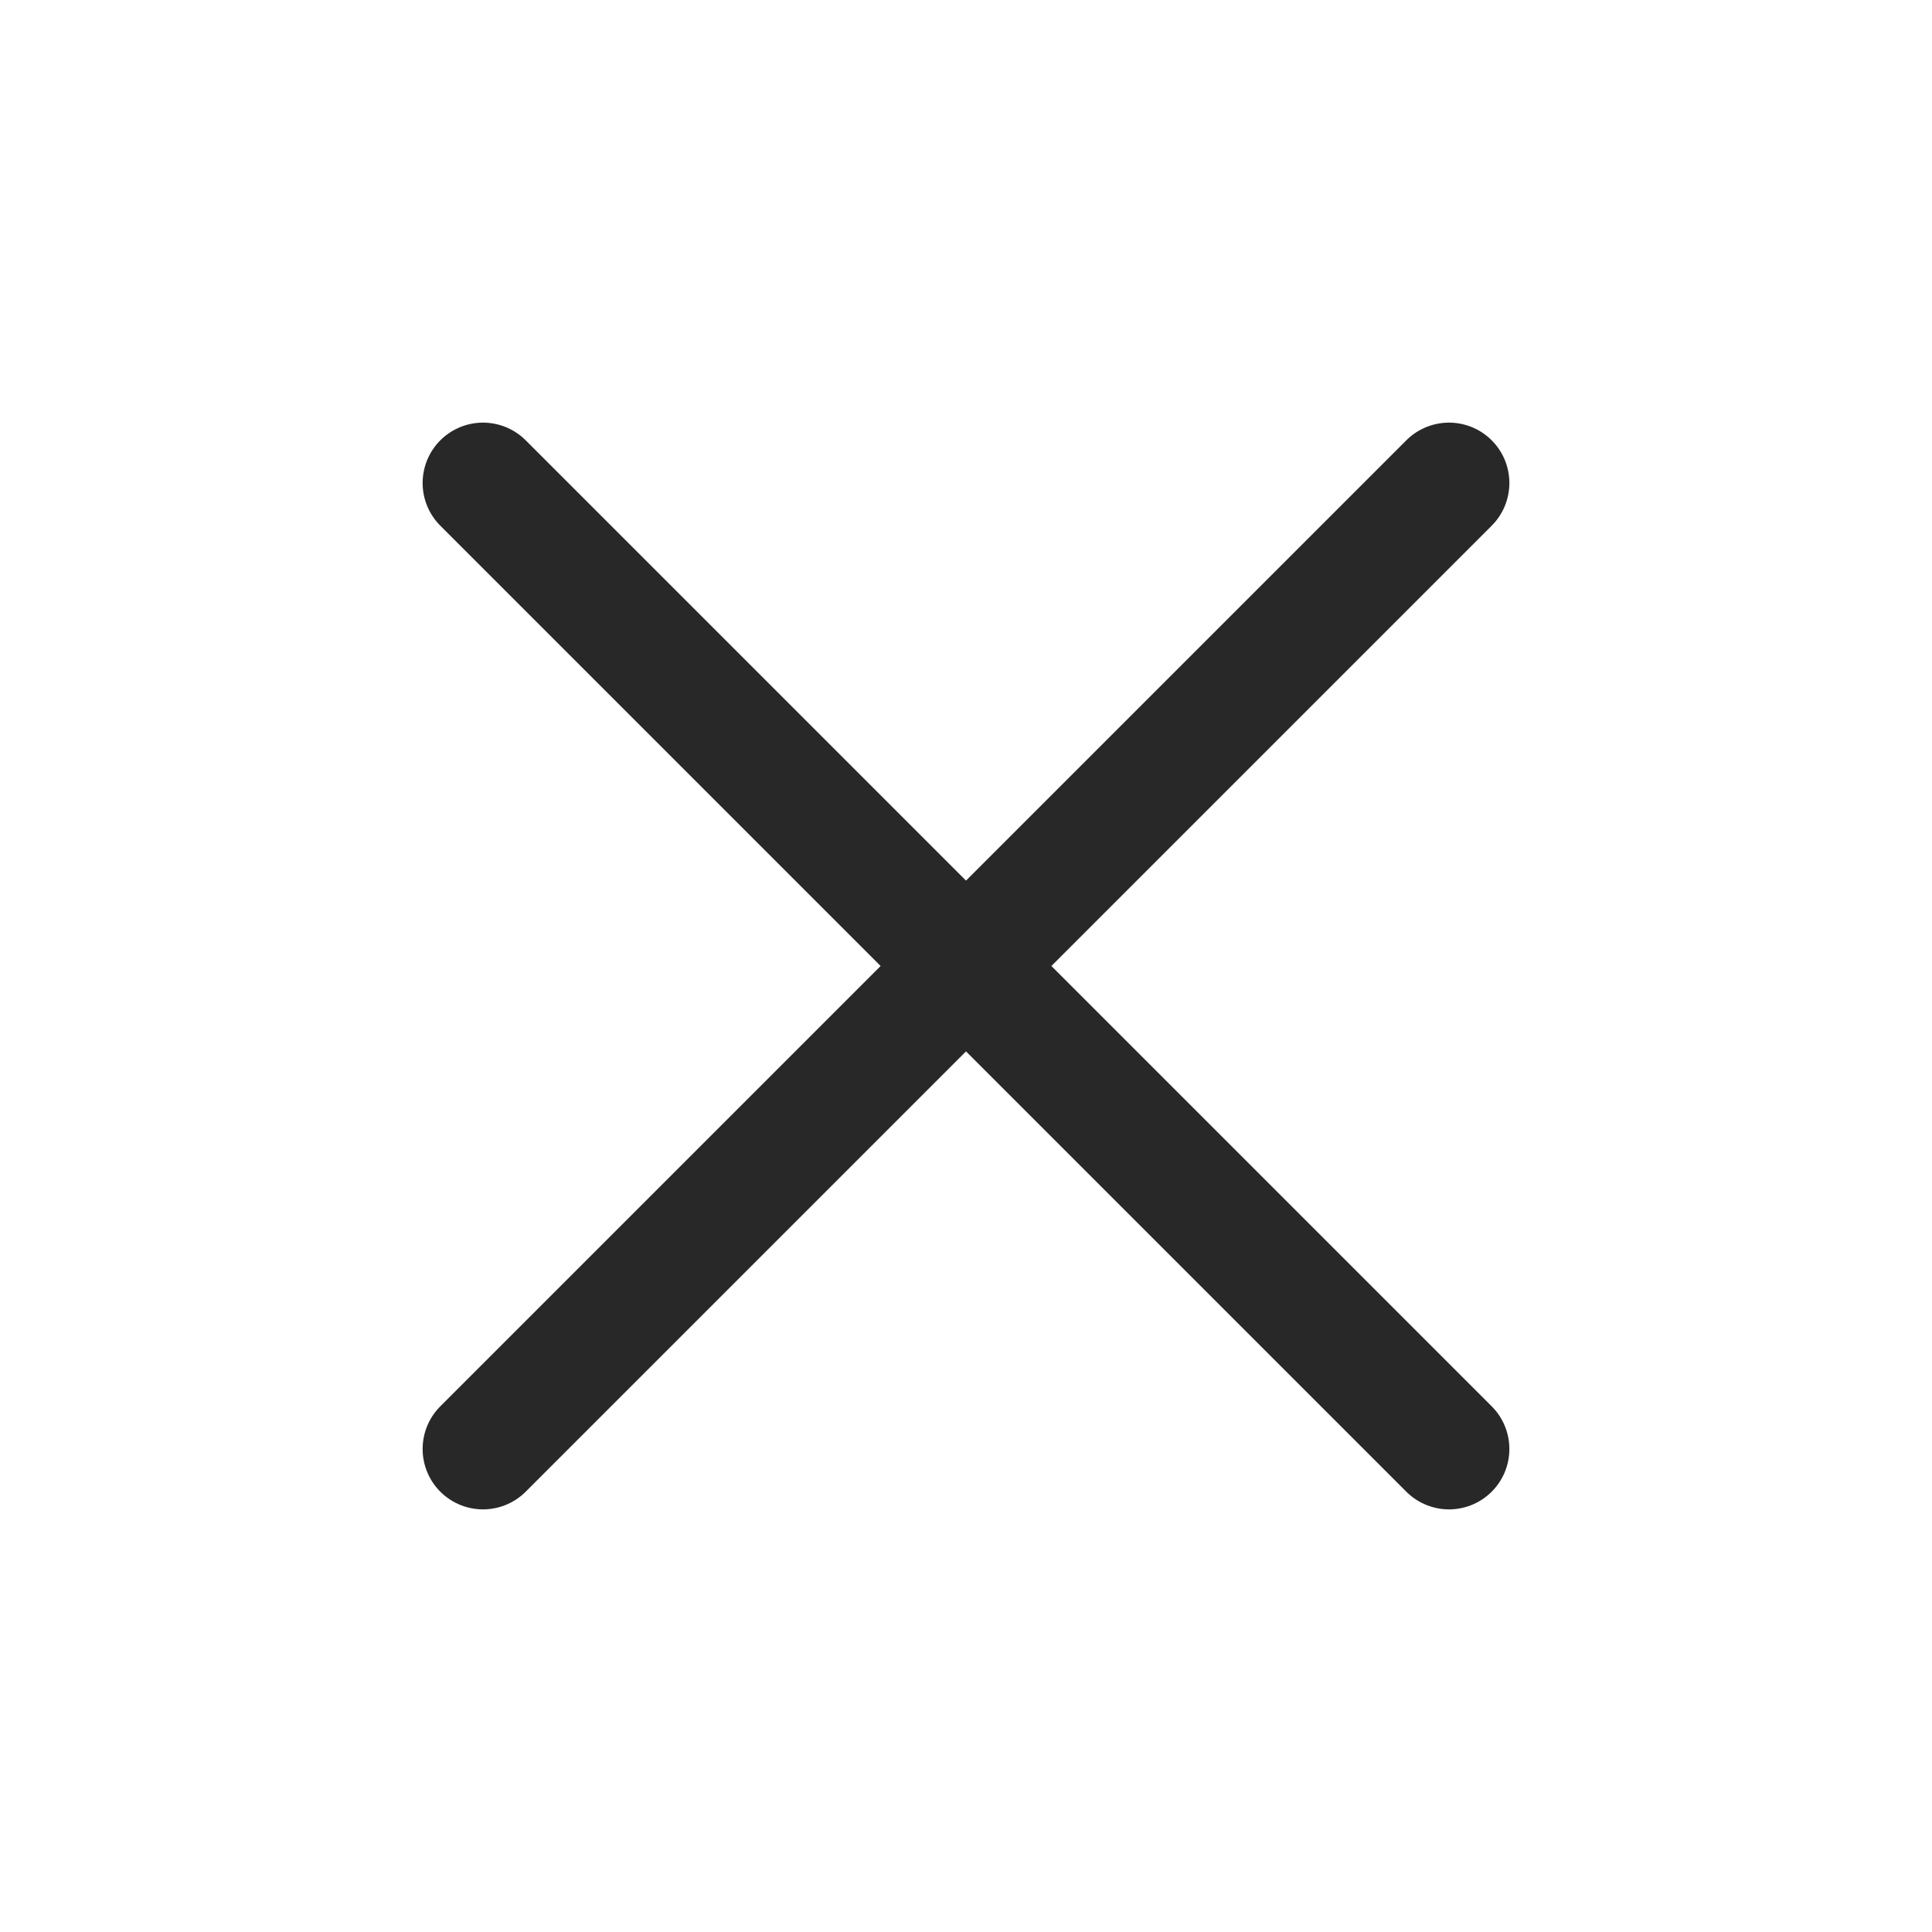
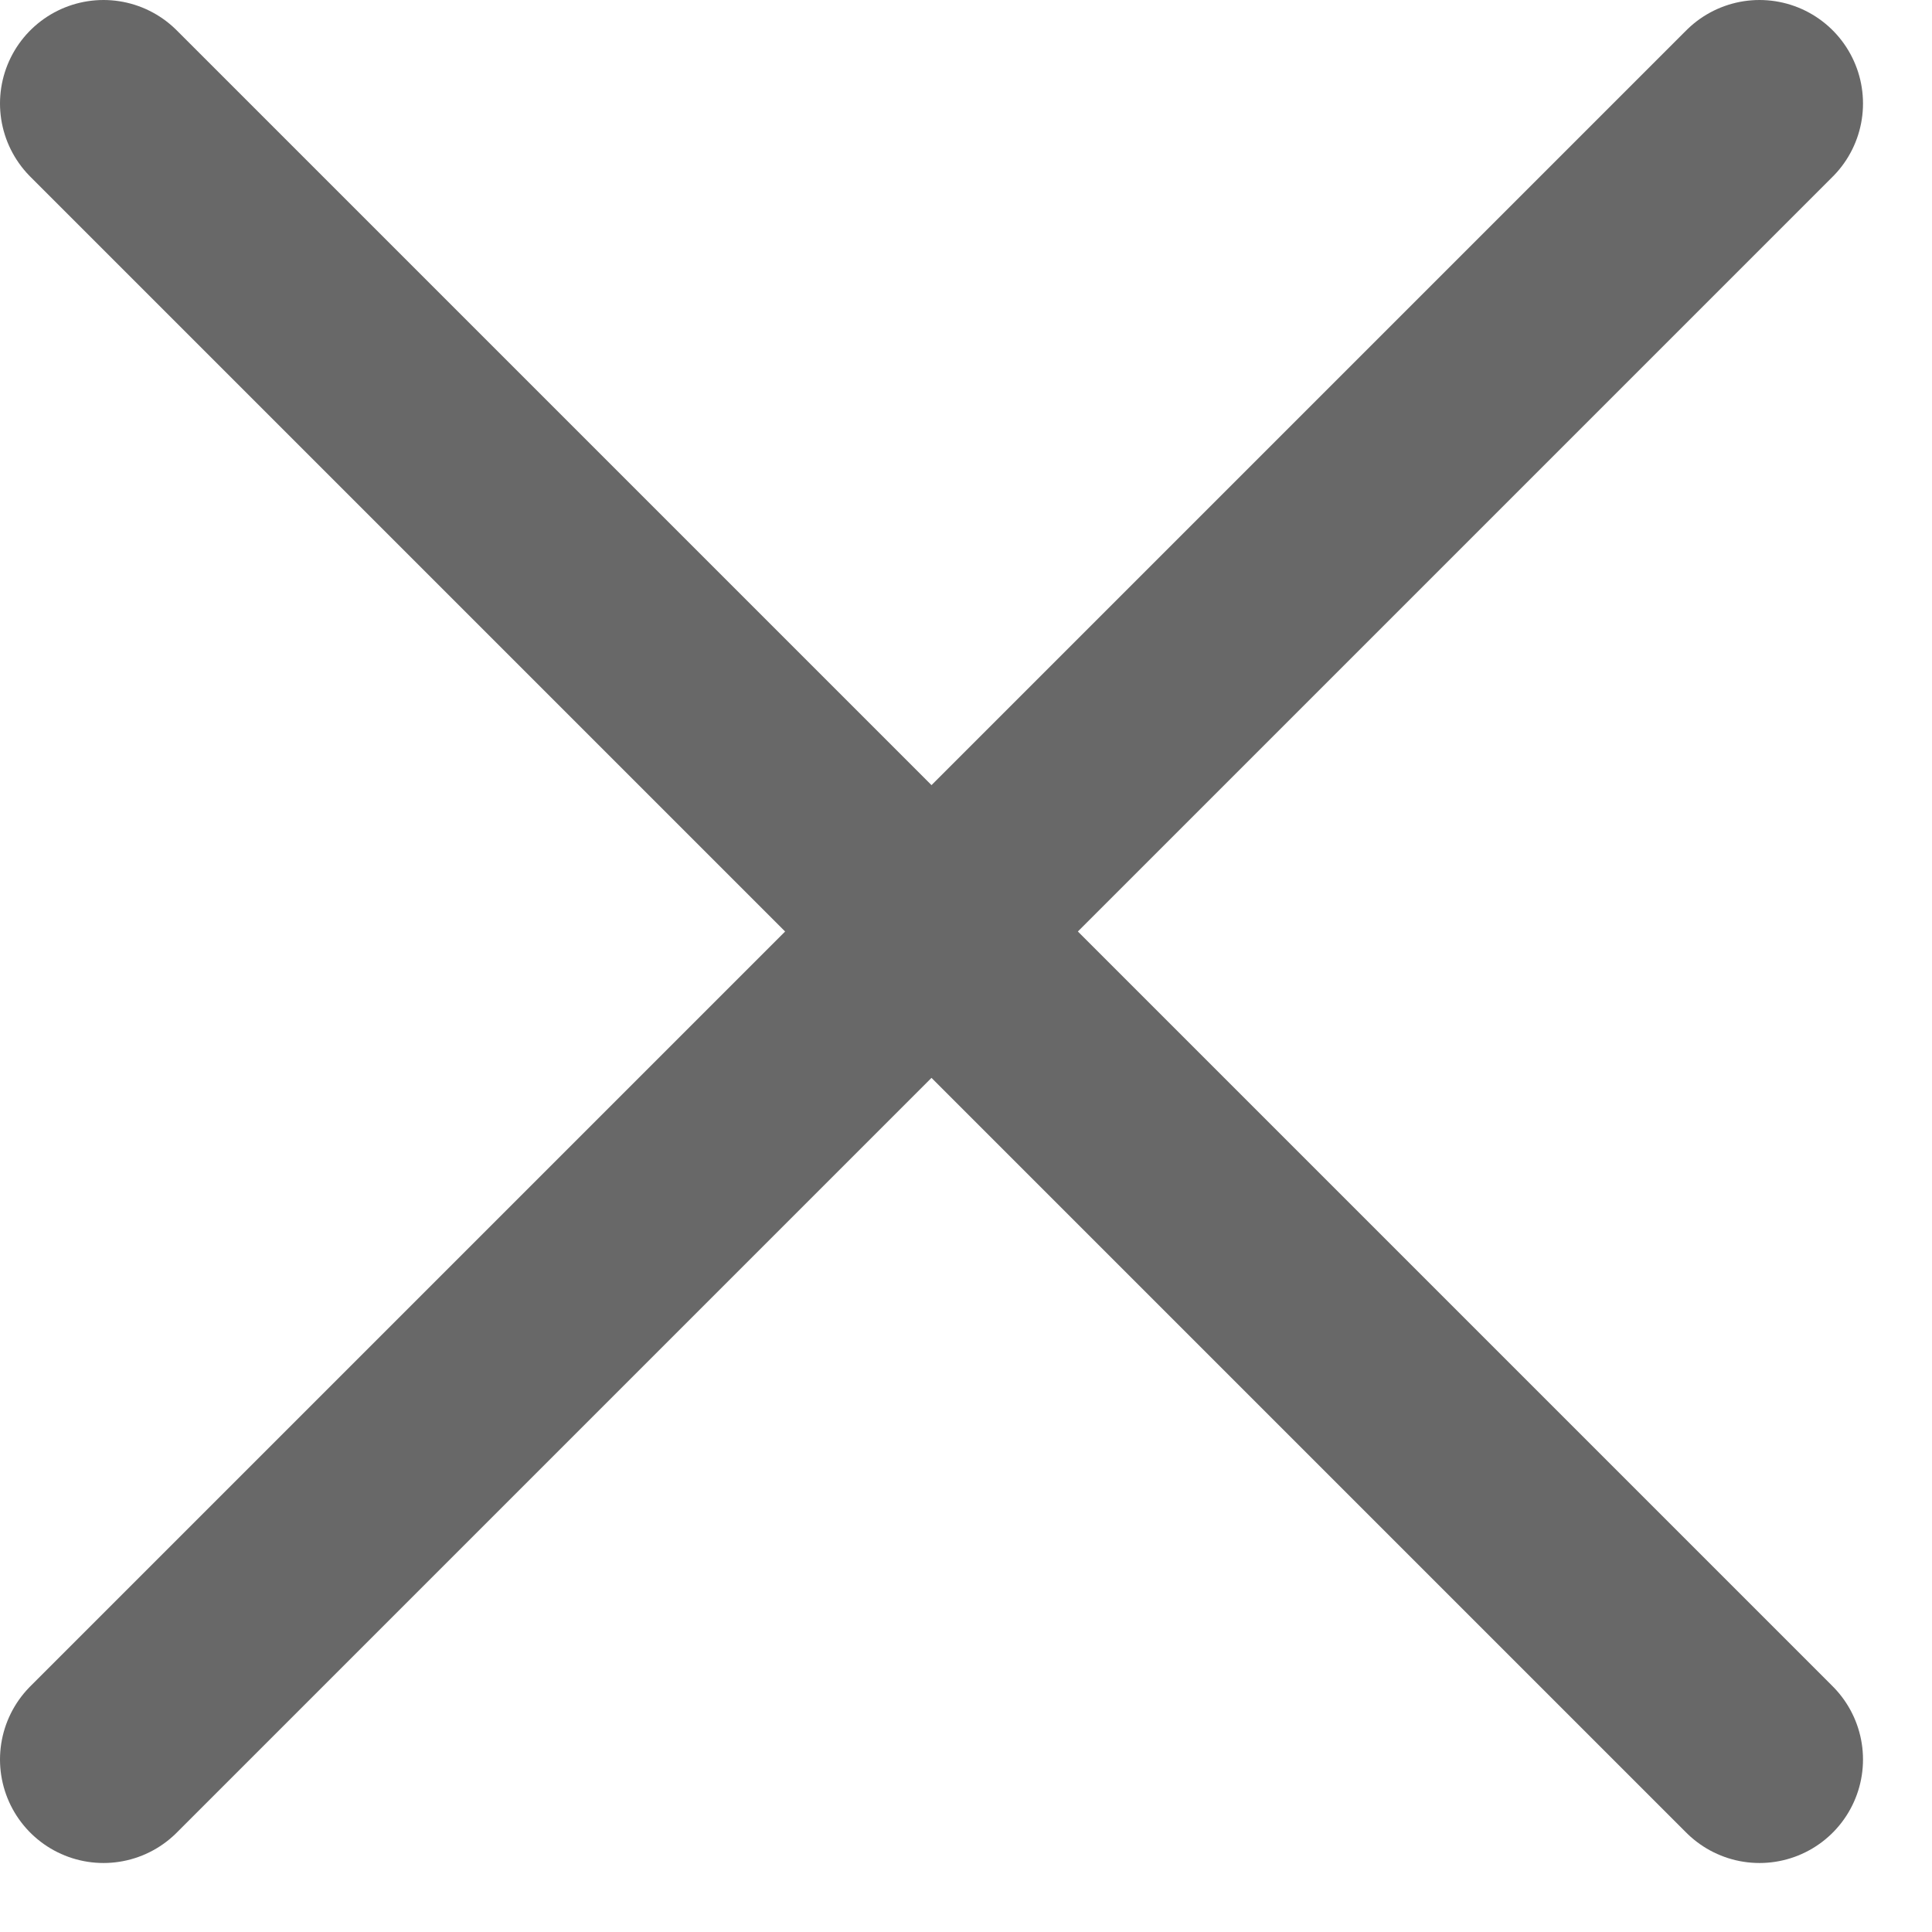
- <svg xmlns="http://www.w3.org/2000/svg" width="24" height="24" viewBox="0 0 24 24" fill="none">
-   <path d="M18 6L6 18M6 6L18 18" stroke="#282828" stroke-width="1.5" stroke-linecap="round" stroke-linejoin="round" />
+ <svg xmlns="http://www.w3.org/2000/svg" width="14" height="14" viewBox="0 0 14 14" fill="none">
+   <path d="M12.75 0.75L0.75 12.75M0.75 0.75L12.75 12.75" stroke="#686868" stroke-width="1.5" stroke-linecap="round" stroke-linejoin="round" />
</svg>
